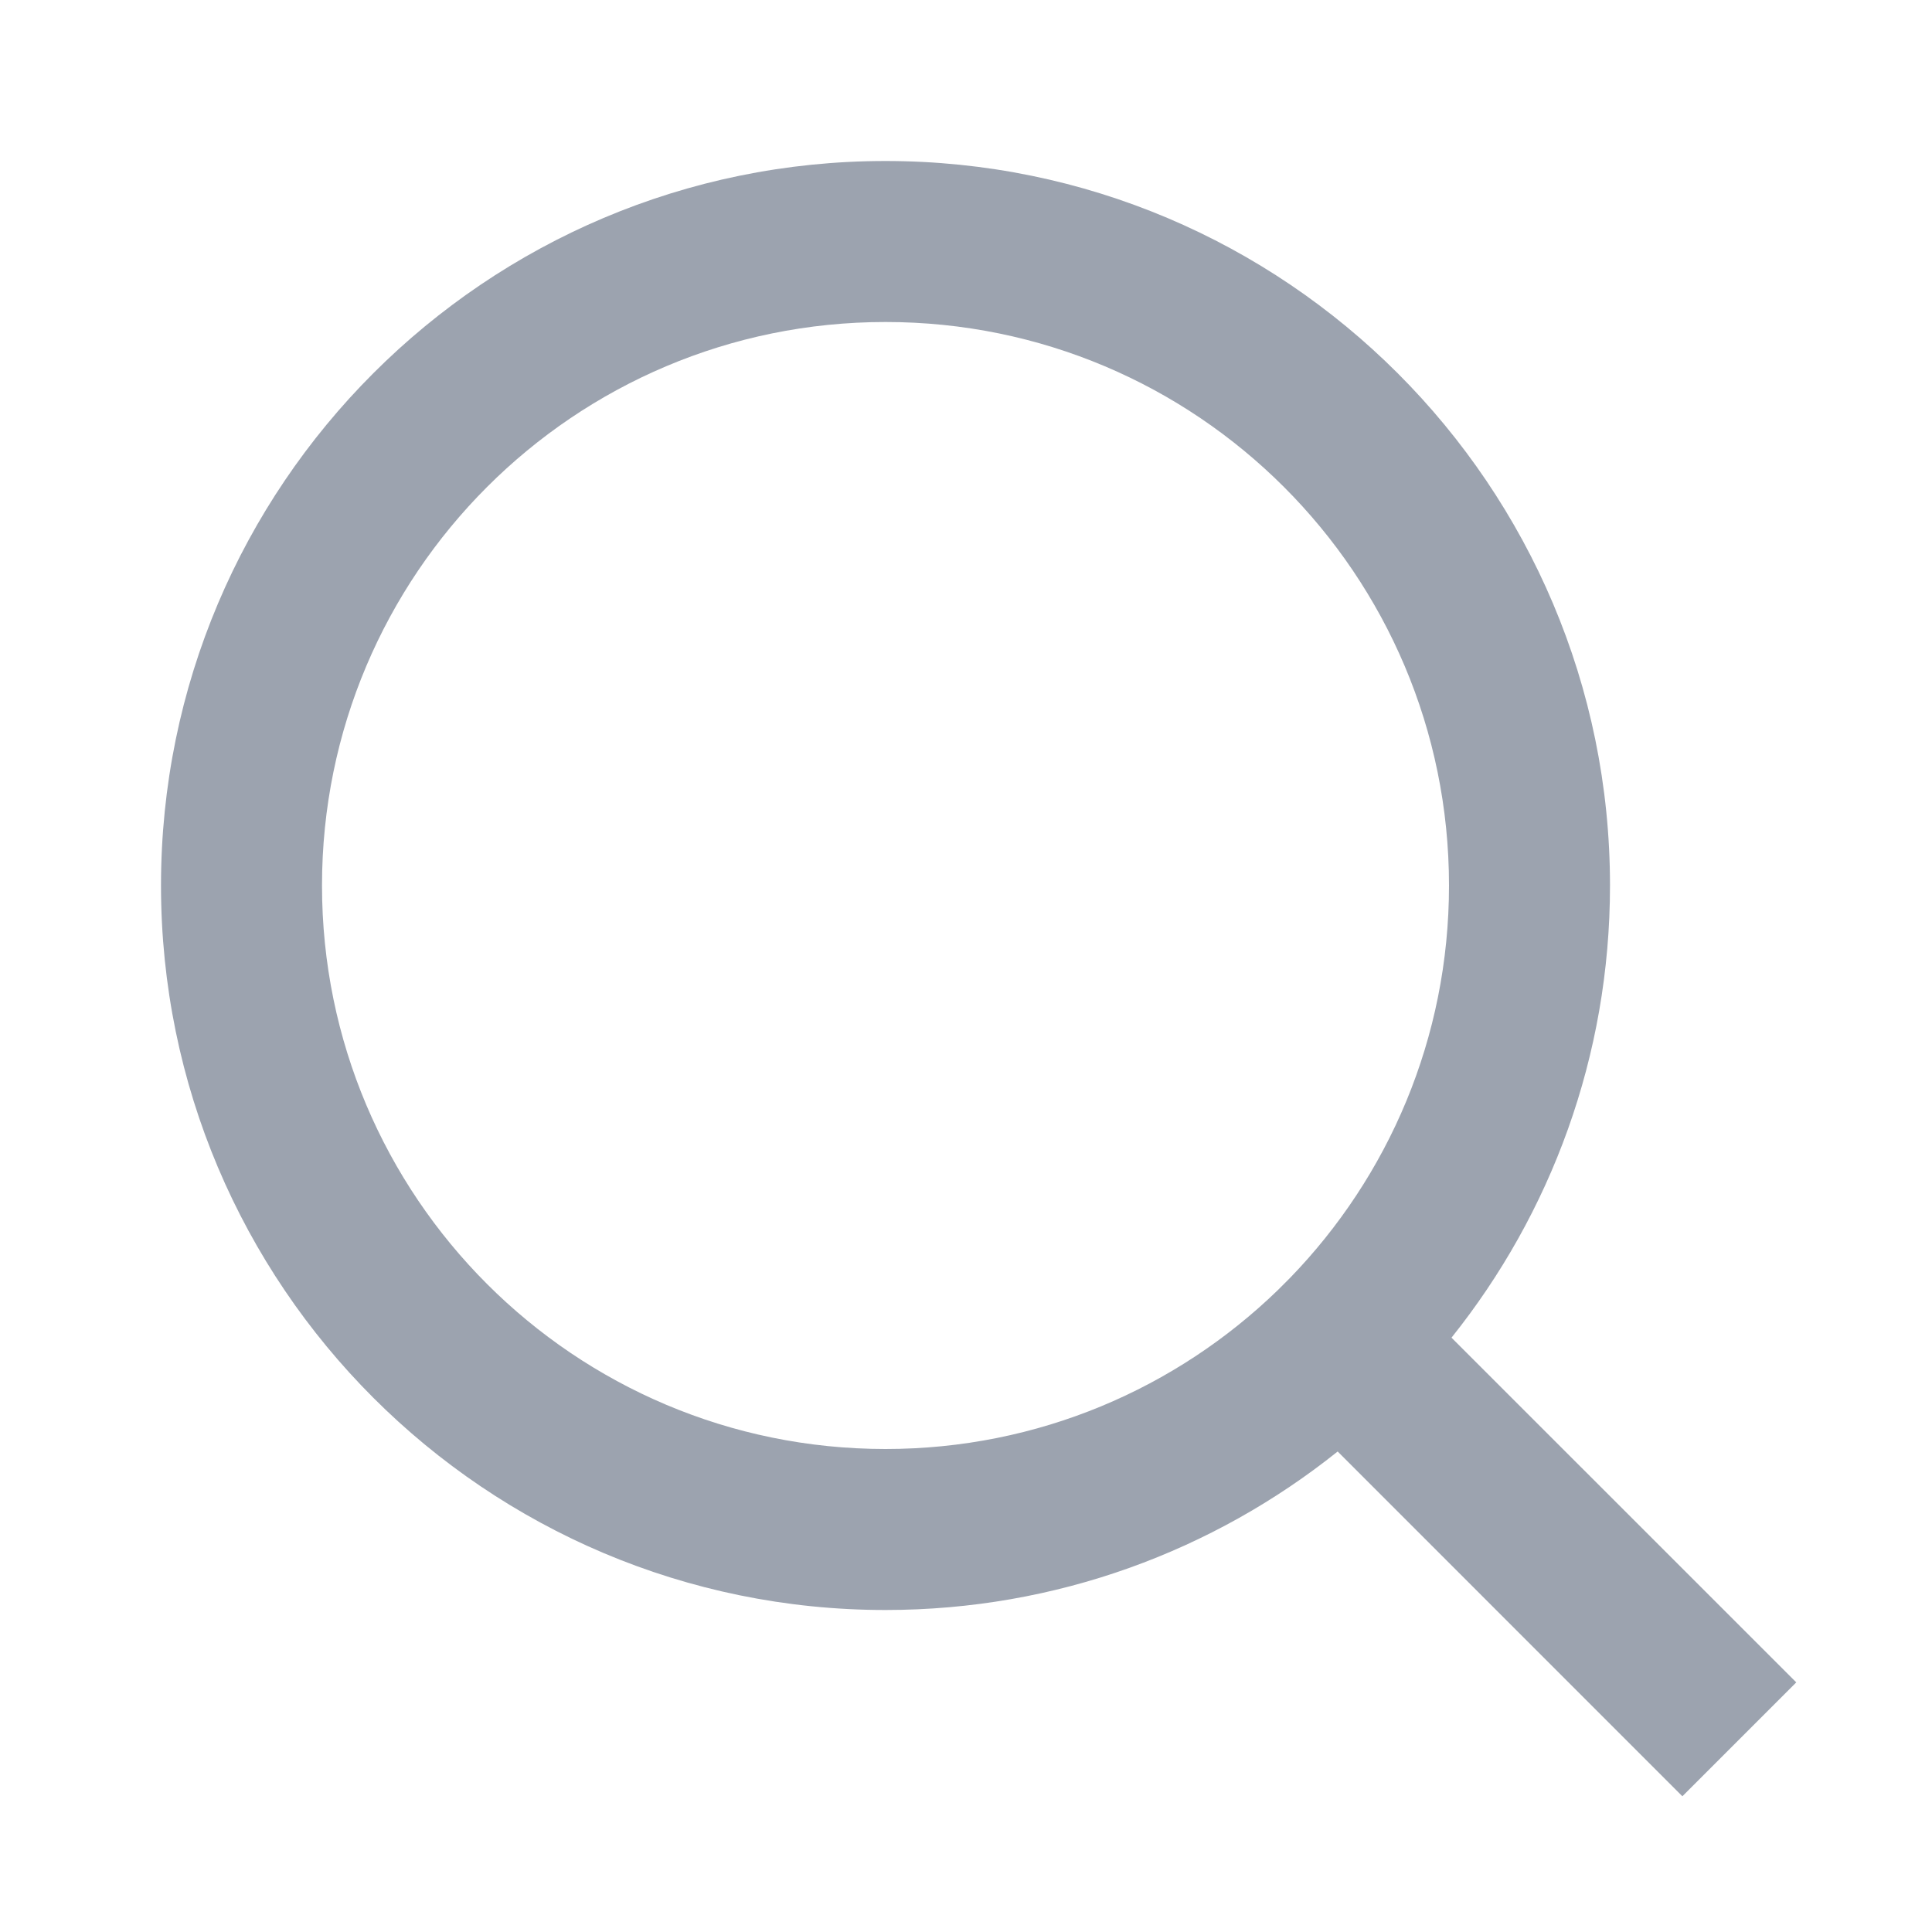
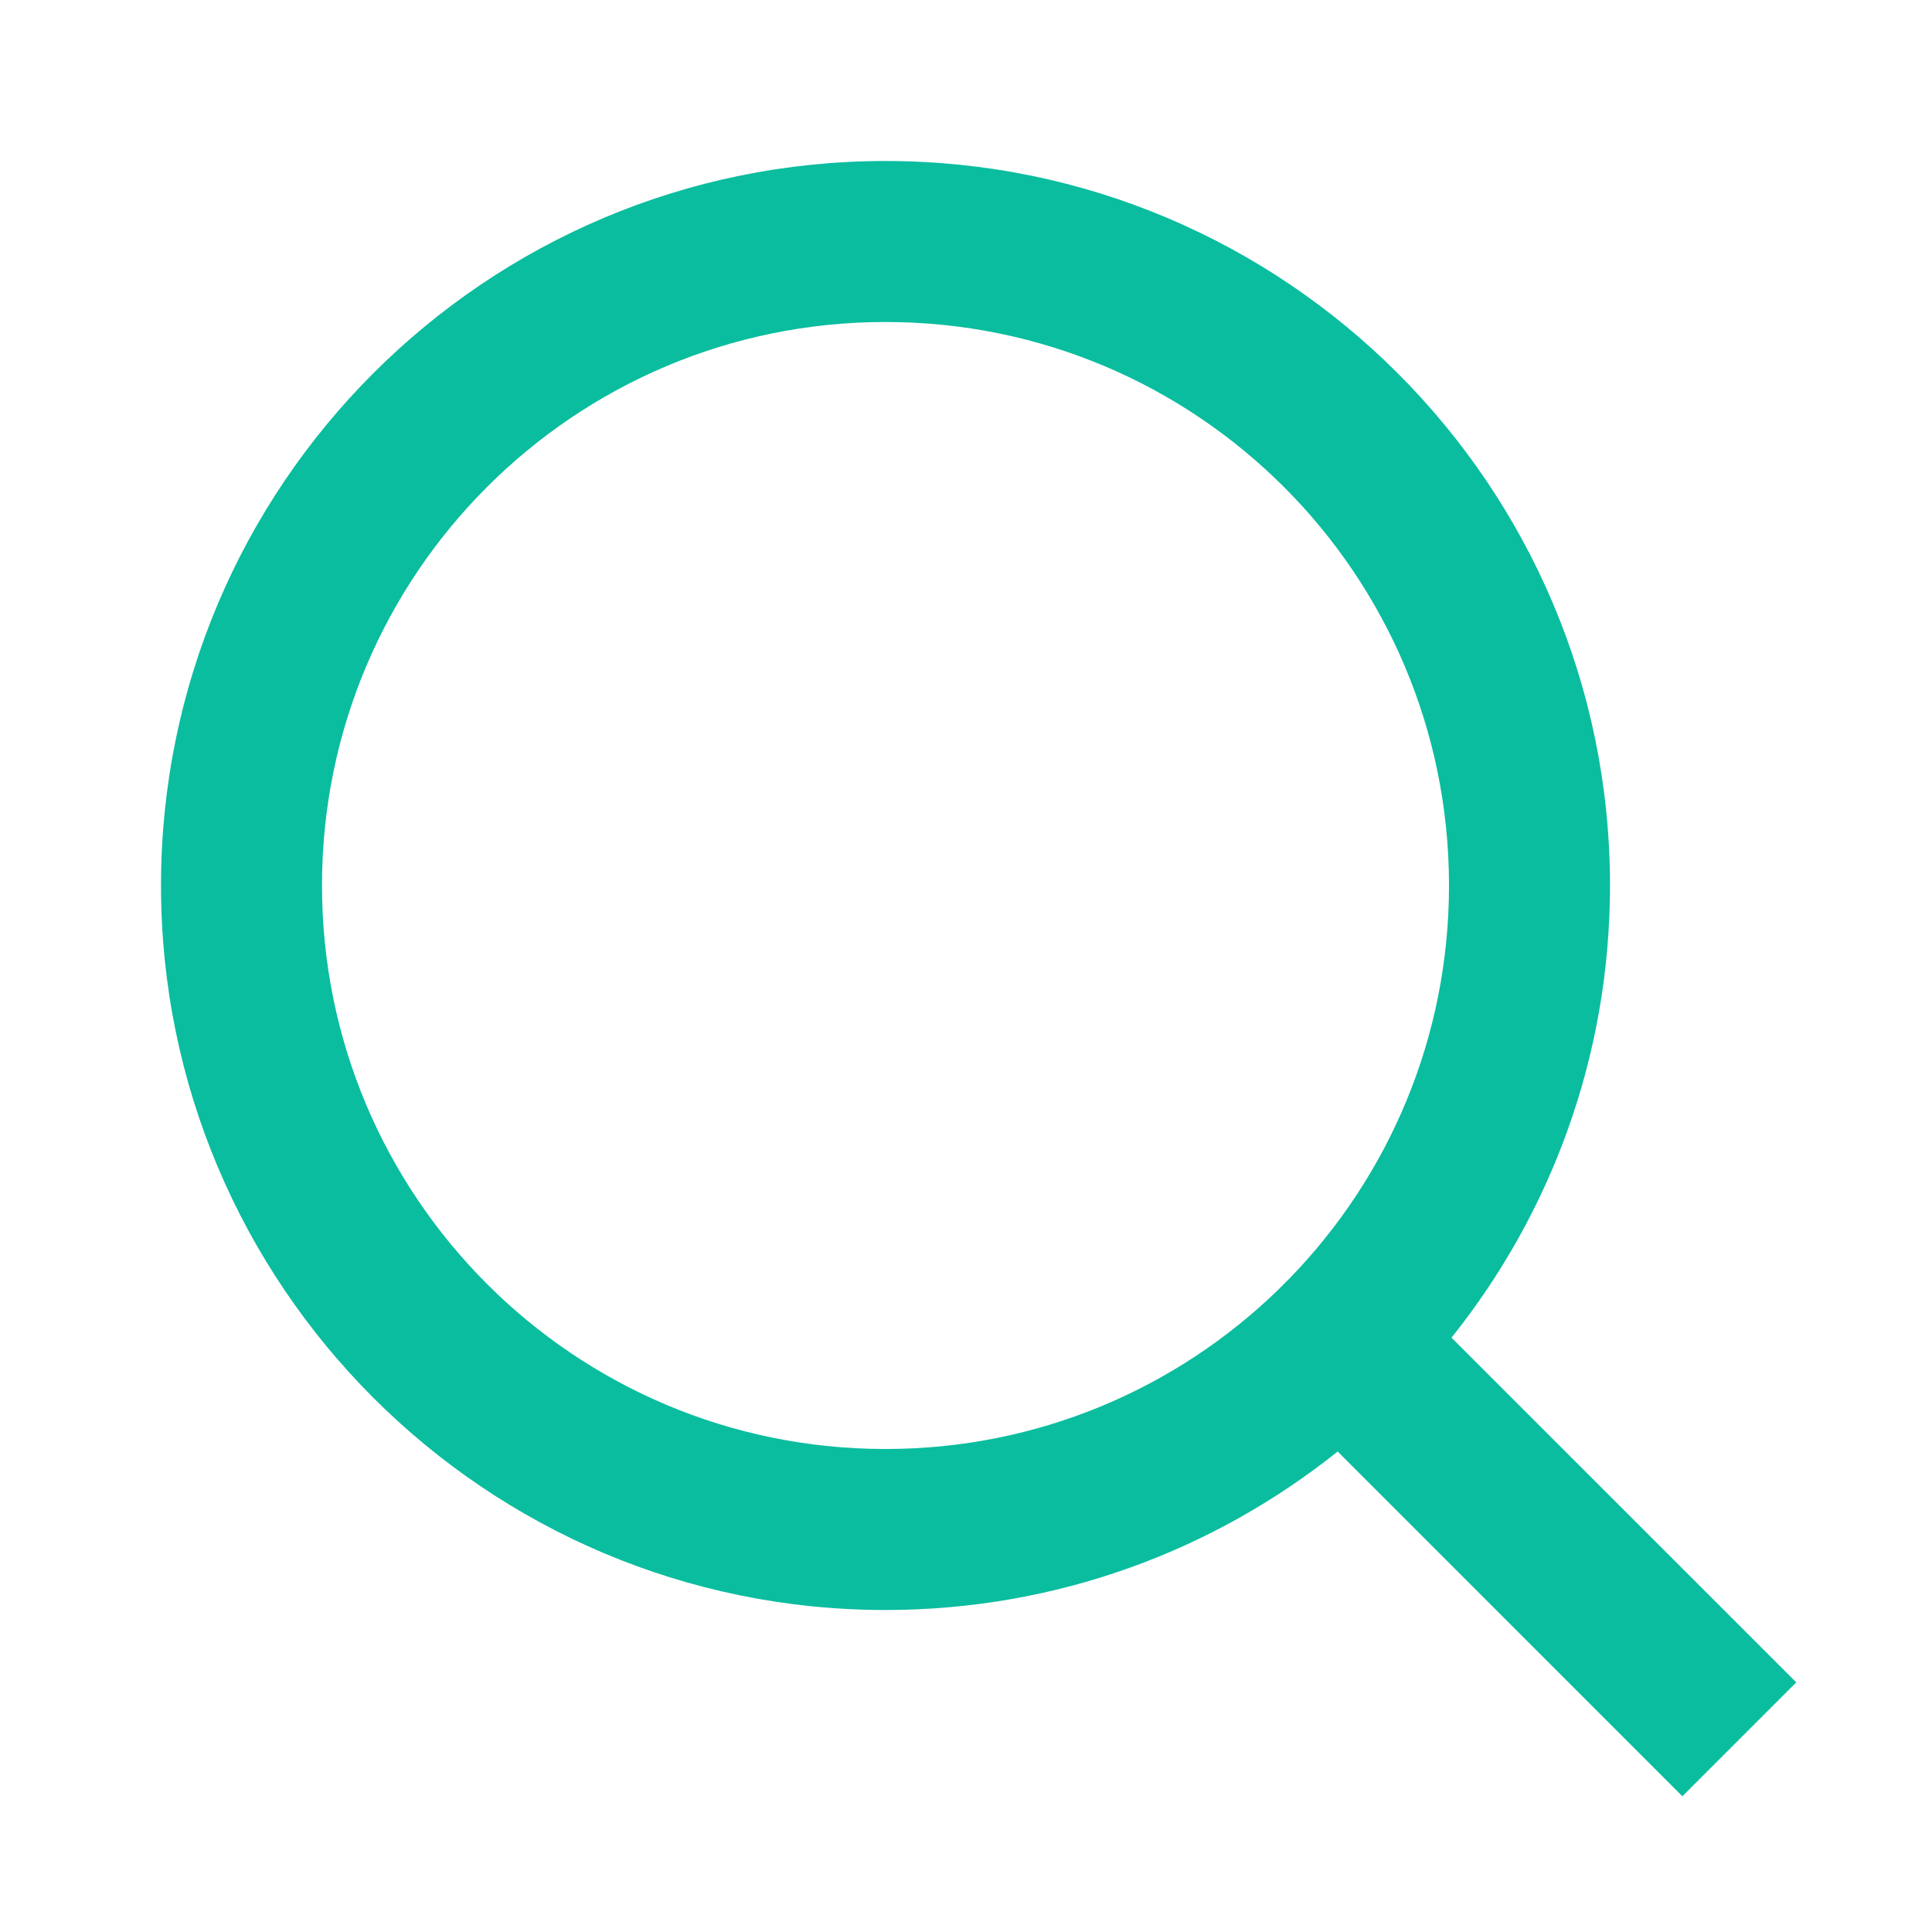
- <svg xmlns="http://www.w3.org/2000/svg" viewBox="0 0 24 24" fill="rgba(156,163,175,1)">
+ <svg xmlns="http://www.w3.org/2000/svg" viewBox="0 0 24 24" fill="rgba(10,189,159,1)">
  <path d="M18.031 16.617L22.314 20.899L20.899 22.314L16.617 18.031C15.077 19.263 13.124 20 11 20C6.032 20 2 15.968 2 11C2 6.032 6.032 2 11 2C15.968 2 20 6.032 20 11C20 13.124 19.263 15.077 18.031 16.617ZM16.025 15.875C17.247 14.615 18 12.896 18 11C18 7.133 14.867 4 11 4C7.133 4 4 7.133 4 11C4 14.867 7.133 18 11 18C12.896 18 14.615 17.247 15.875 16.025L16.025 15.875Z" />
</svg>
